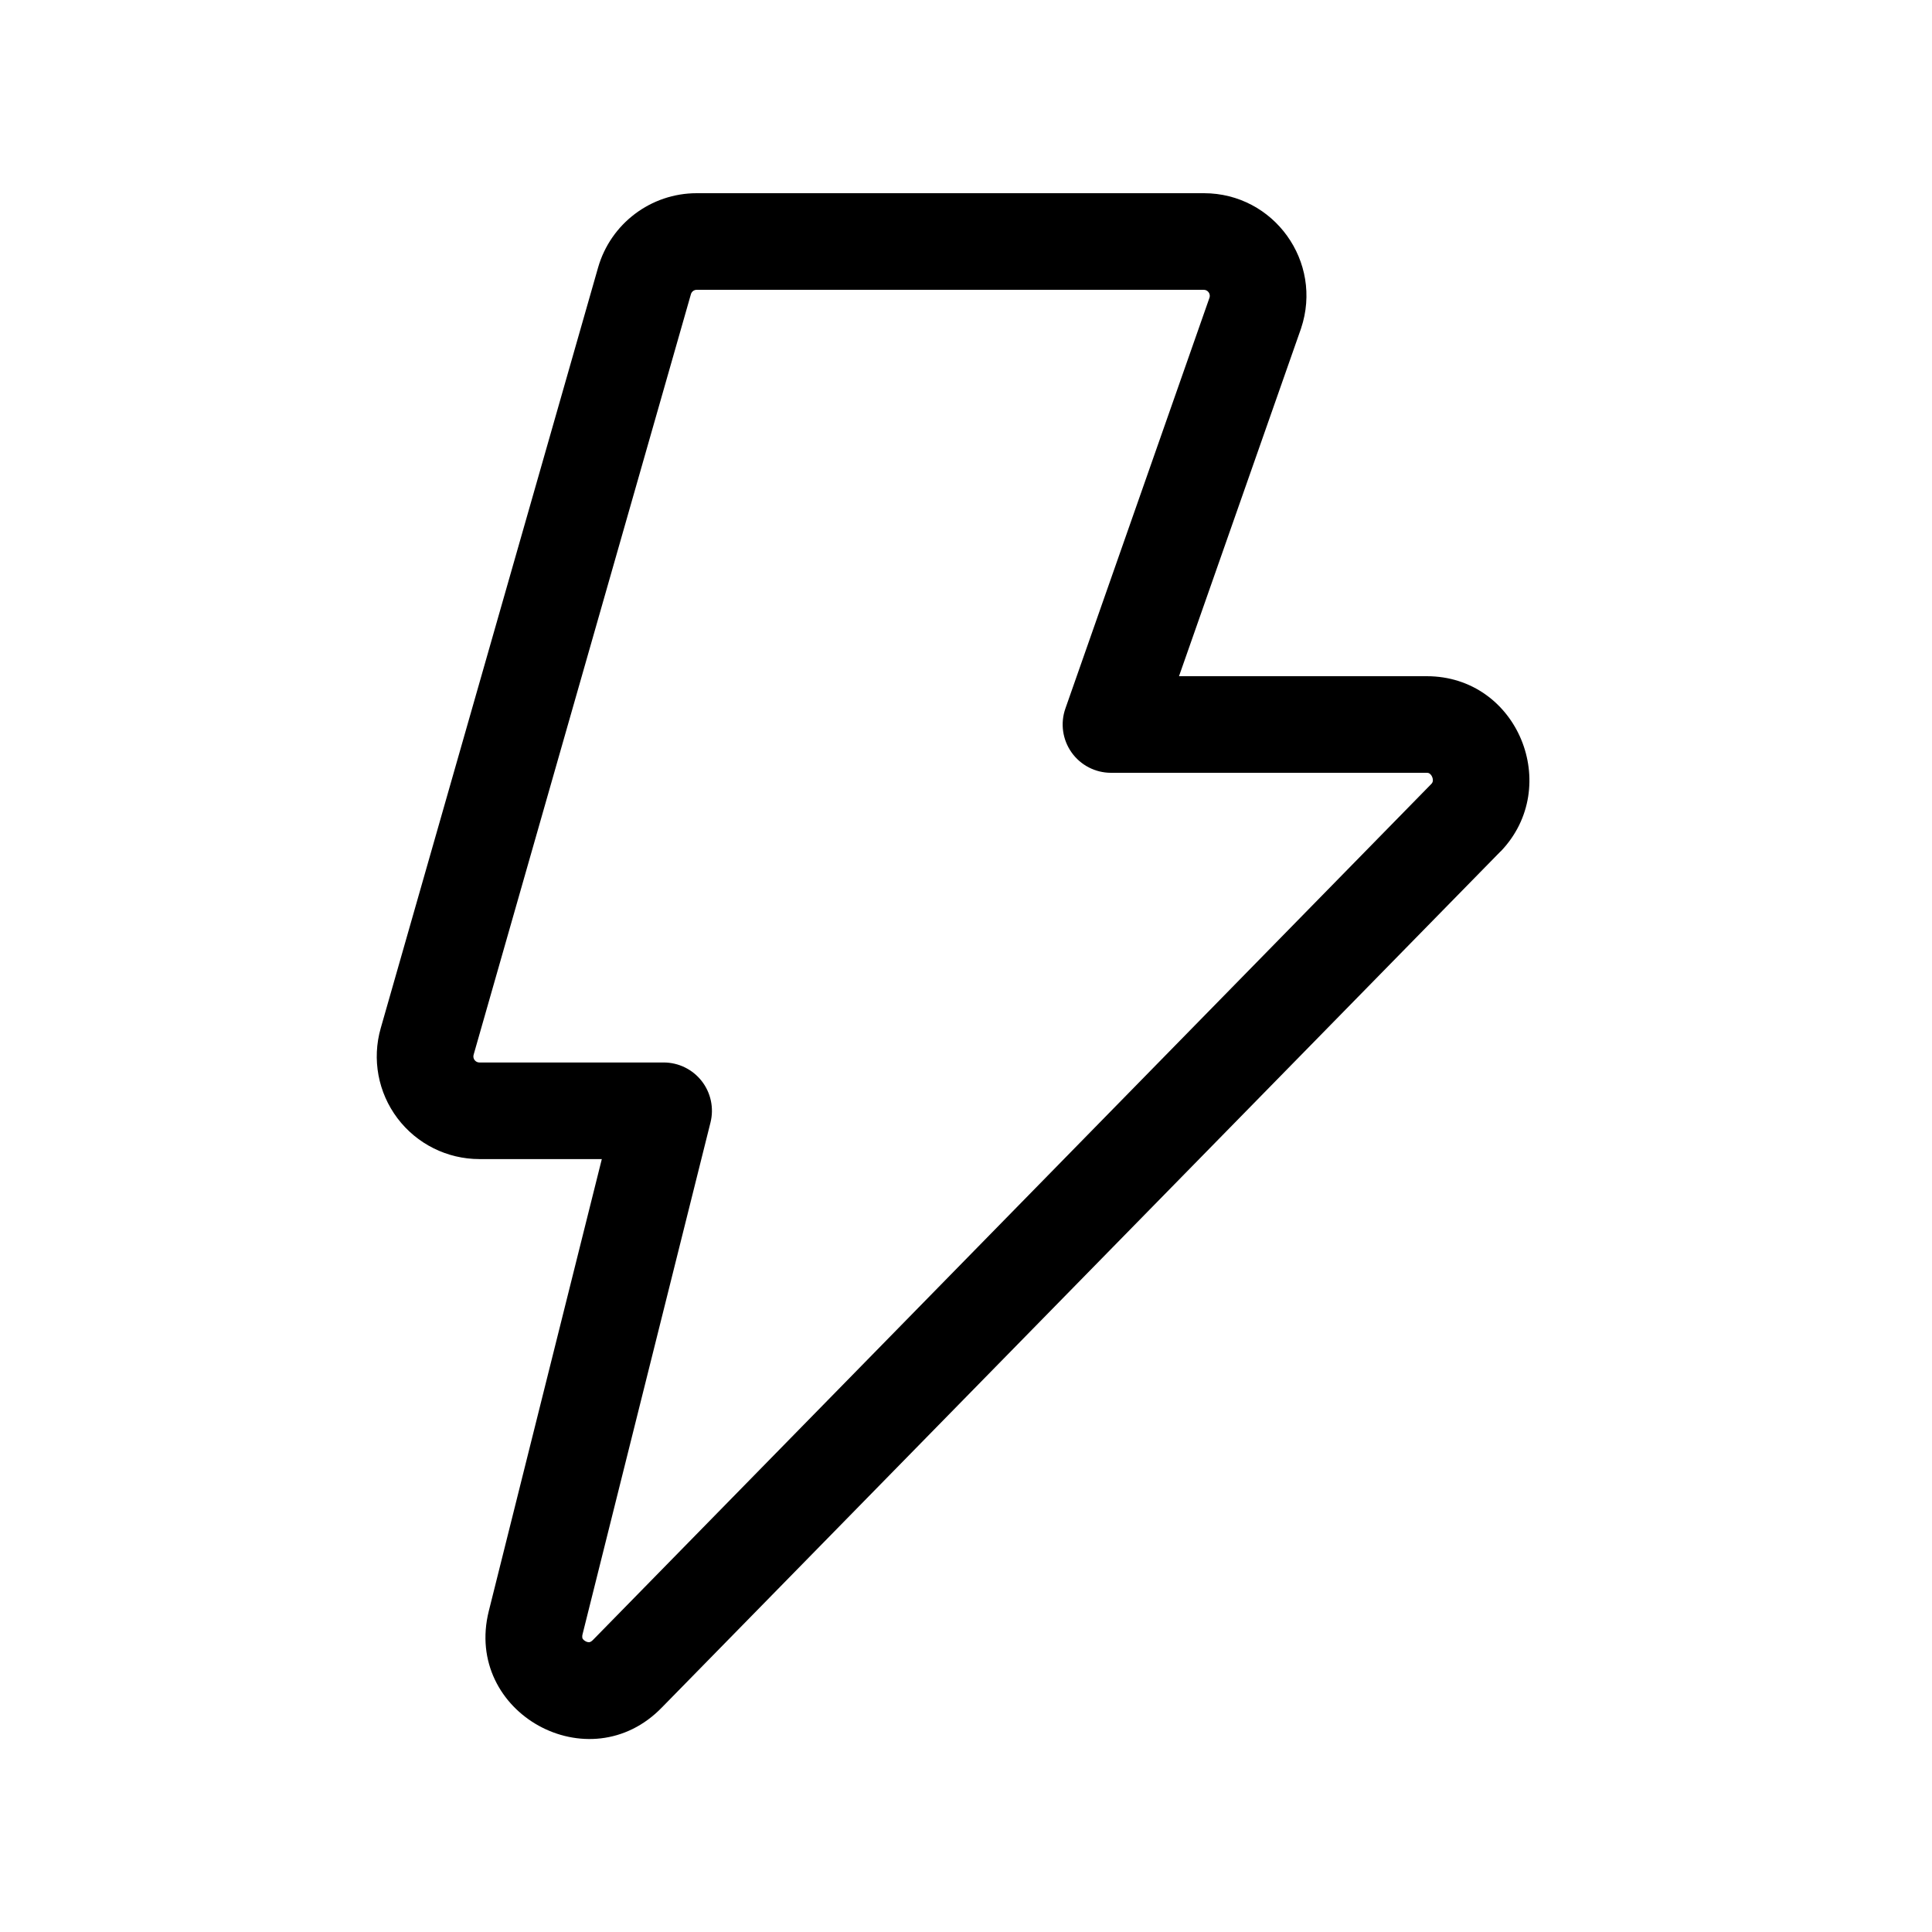
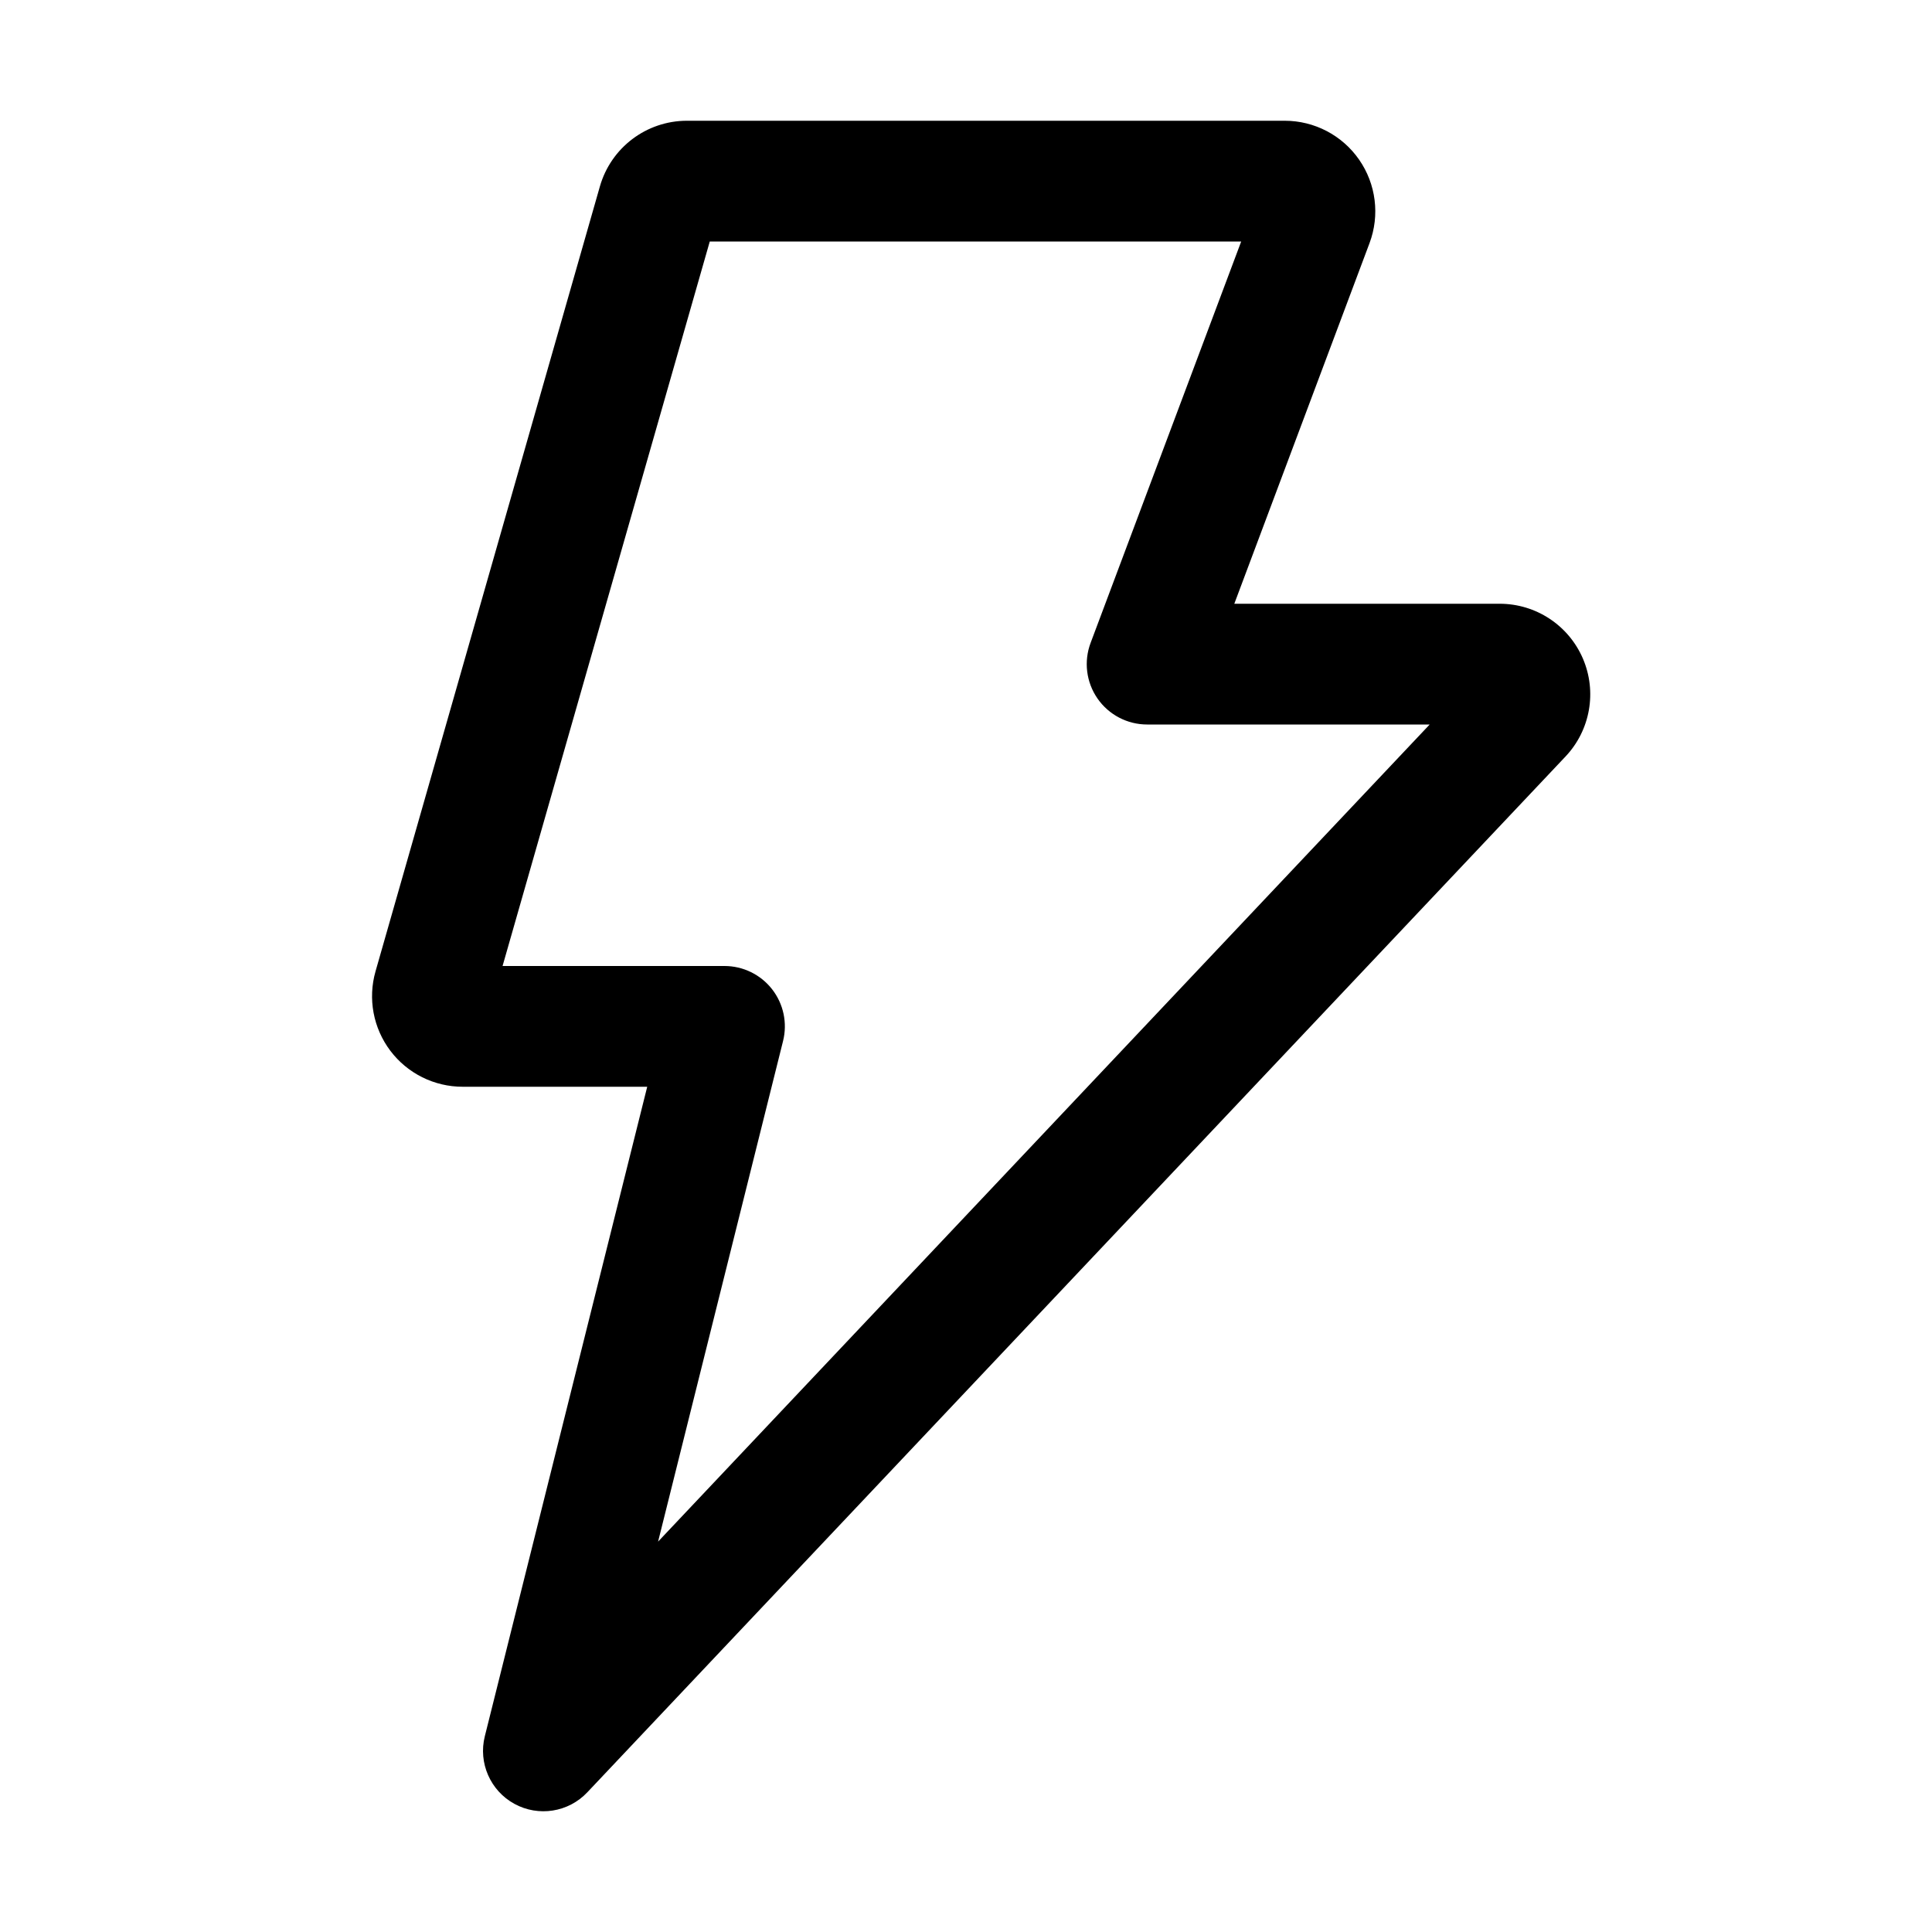
<svg xmlns="http://www.w3.org/2000/svg" width="16" height="16" viewBox="0 0 16 16" fill="currentColor">
-   <path d="M4.953 2.216A.85.85 0 0 1 5.77 1.6h4.2c.58 0 .989.568.805 1.119l-.002.006L9.764 5.6h2.051c.757 0 1.126.915.614 1.45l-.003.002-6.942 7.086c-.603.626-1.647.048-1.436-.796l.936-3.743H3.97a.85.85 0 0 1-.817-1.084l1.8-6.299zm.817.184a.05.05 0 0 0-.048.036l-1.8 6.3a.05.05 0 0 0 .048.063h1.526a.4.4 0 0 1 .388.497l-1.06 4.24a.068.068 0 0 0-.002.023l.002.01c.003.005.01.015.025.023a.058.058 0 0 0 .033.008.027.027 0 0 0 .008-.003.067.067 0 0 0 .019-.014l.003-.003 6.94-7.086a.045.045 0 0 0 .014-.025.068.068 0 0 0-.006-.036.062.062 0 0 0-.02-.026c-.004-.003-.01-.007-.025-.007H9.2a.4.4 0 0 1-.377-.532l1.194-3.404a.05.05 0 0 0-.048-.064h-4.2z" />
+   <path d="M4.968 1.544A.75.75 0 0 1 5.688 1h4.951a.75.75 0 0 1 .703 1.013L10.222 5h2.198a.75.75 0 0 1 .545 1.265l-8.101 8.578a.5.5 0 0 1-.849-.464L5.36 9H3.832a.75.75 0 0 1-.722-.956l1.858-6.5zm.91.456L4.162 8H6a.5.5 0 0 1 .485.621L5.45 12.767 11.84 6H9.5a.5.5 0 0 1-.468-.676L10.279 2H5.877z" />
</svg>
